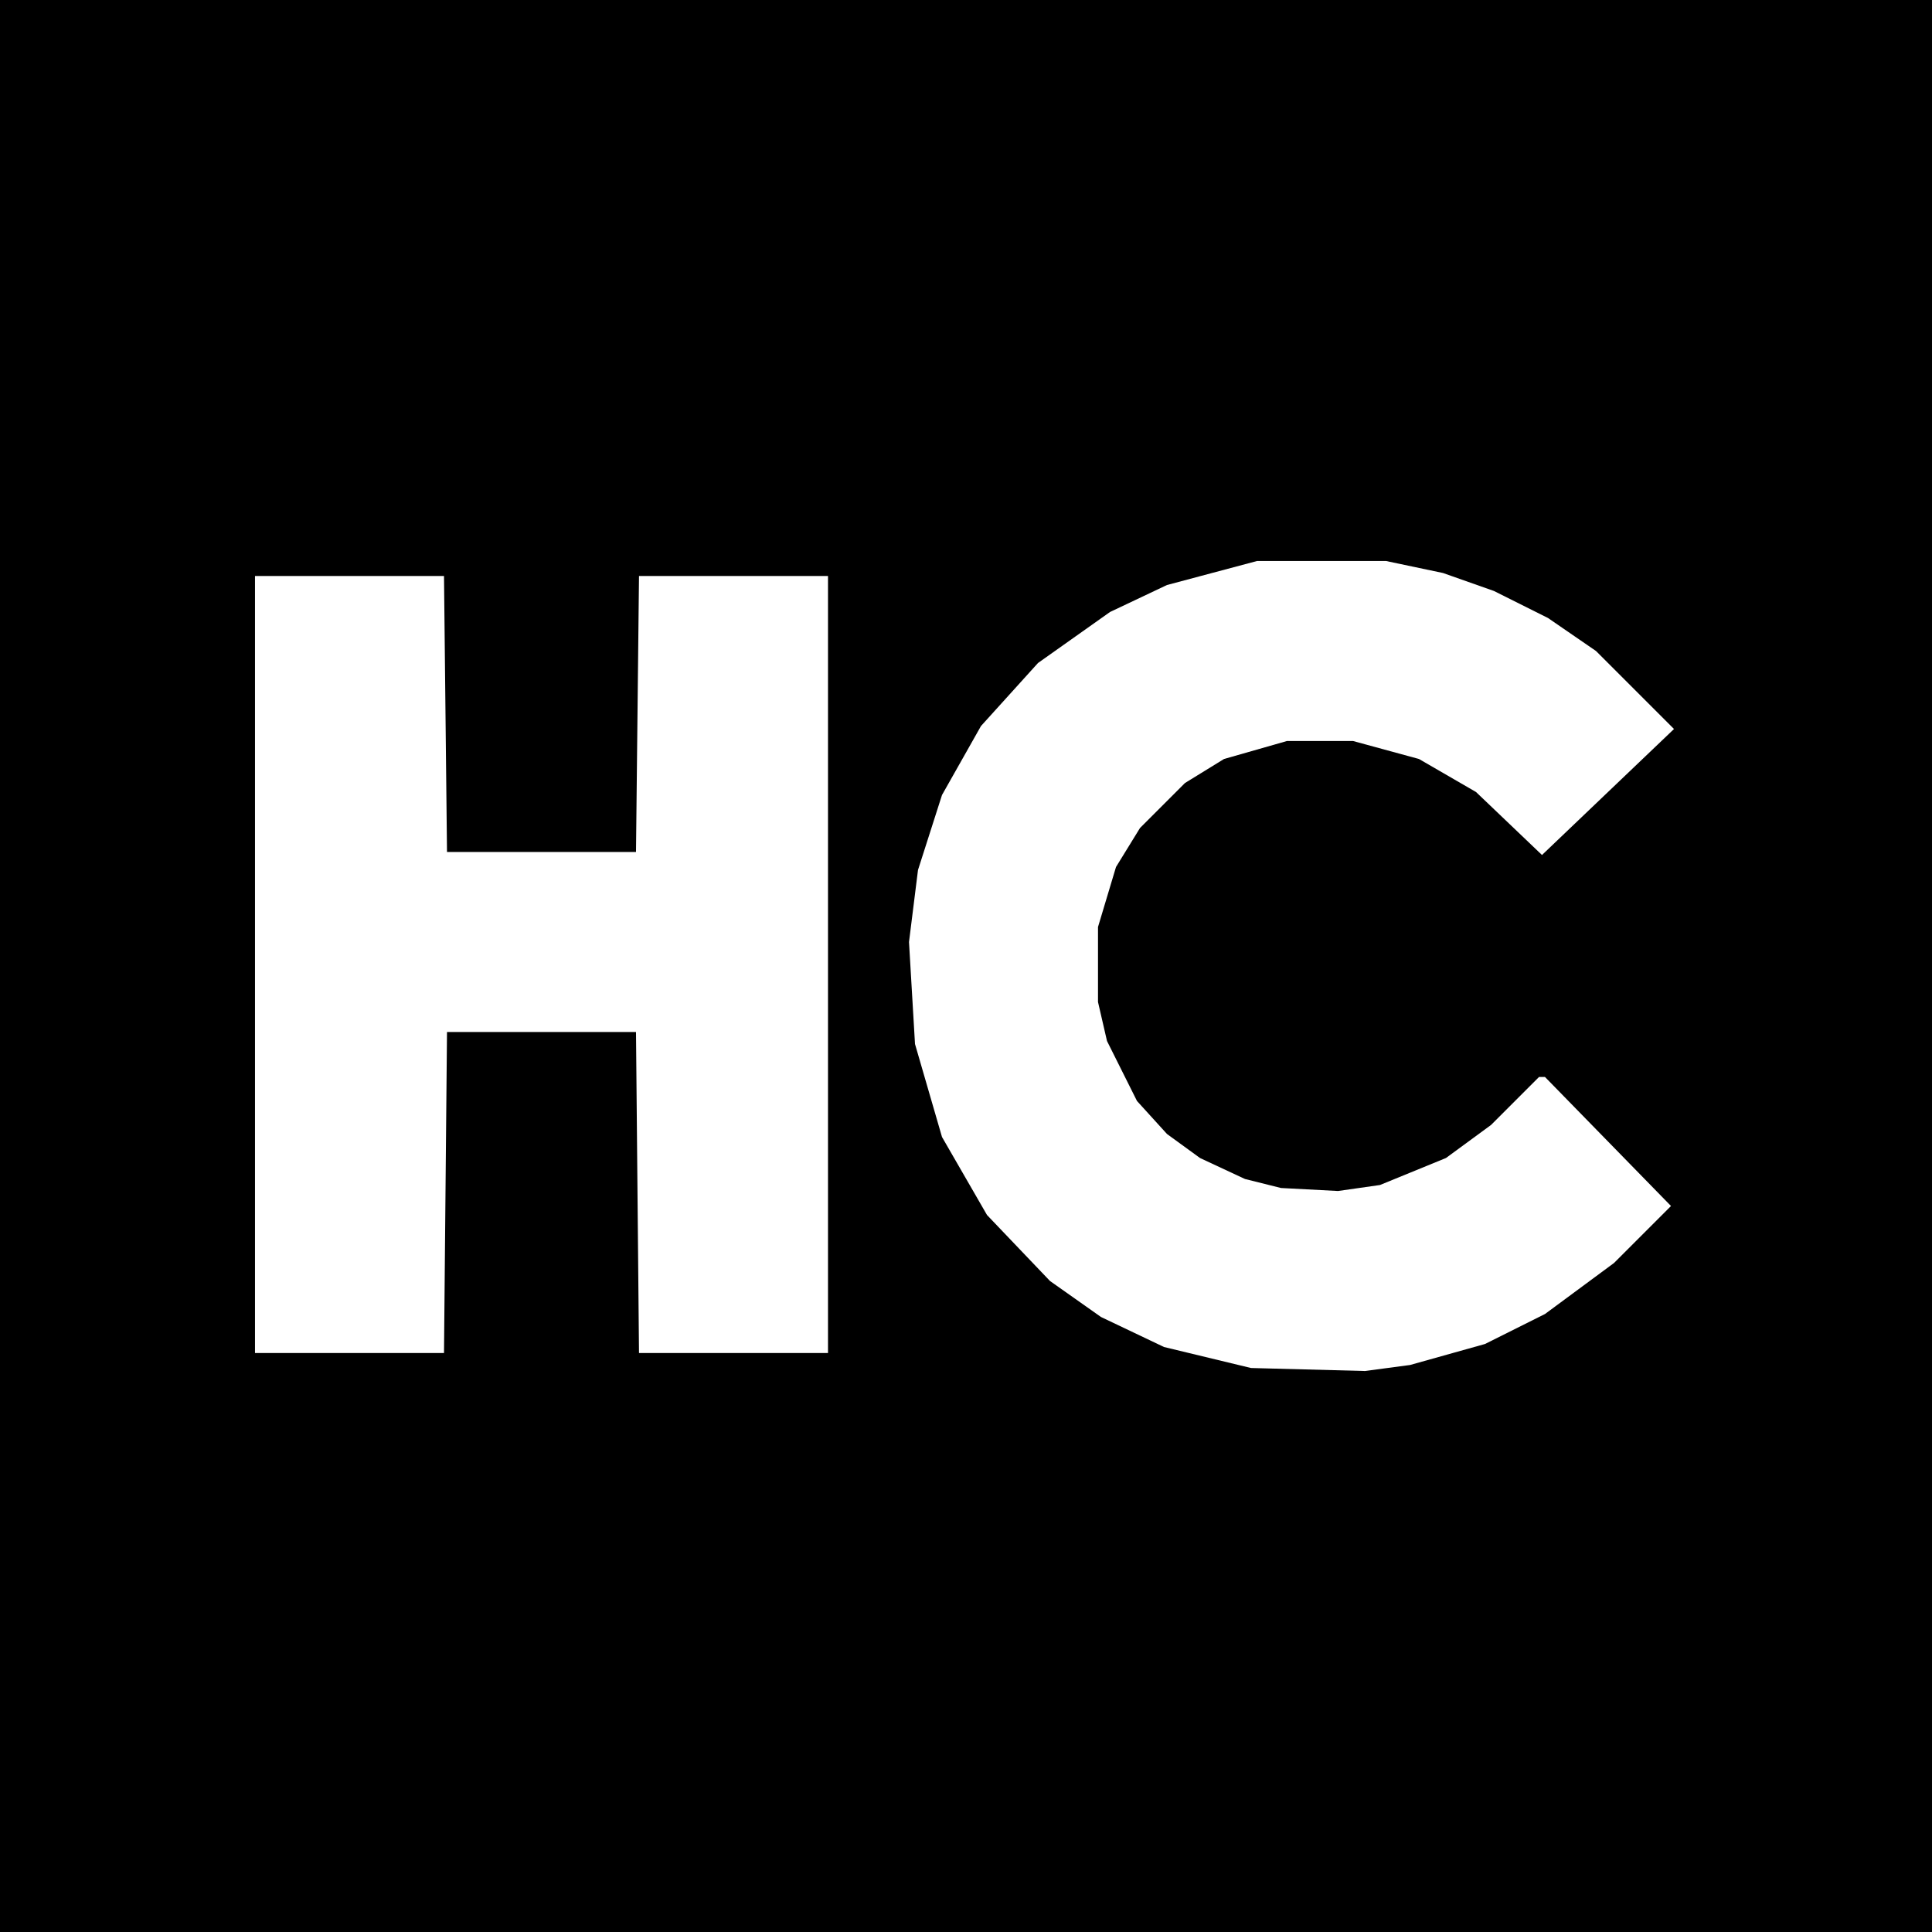
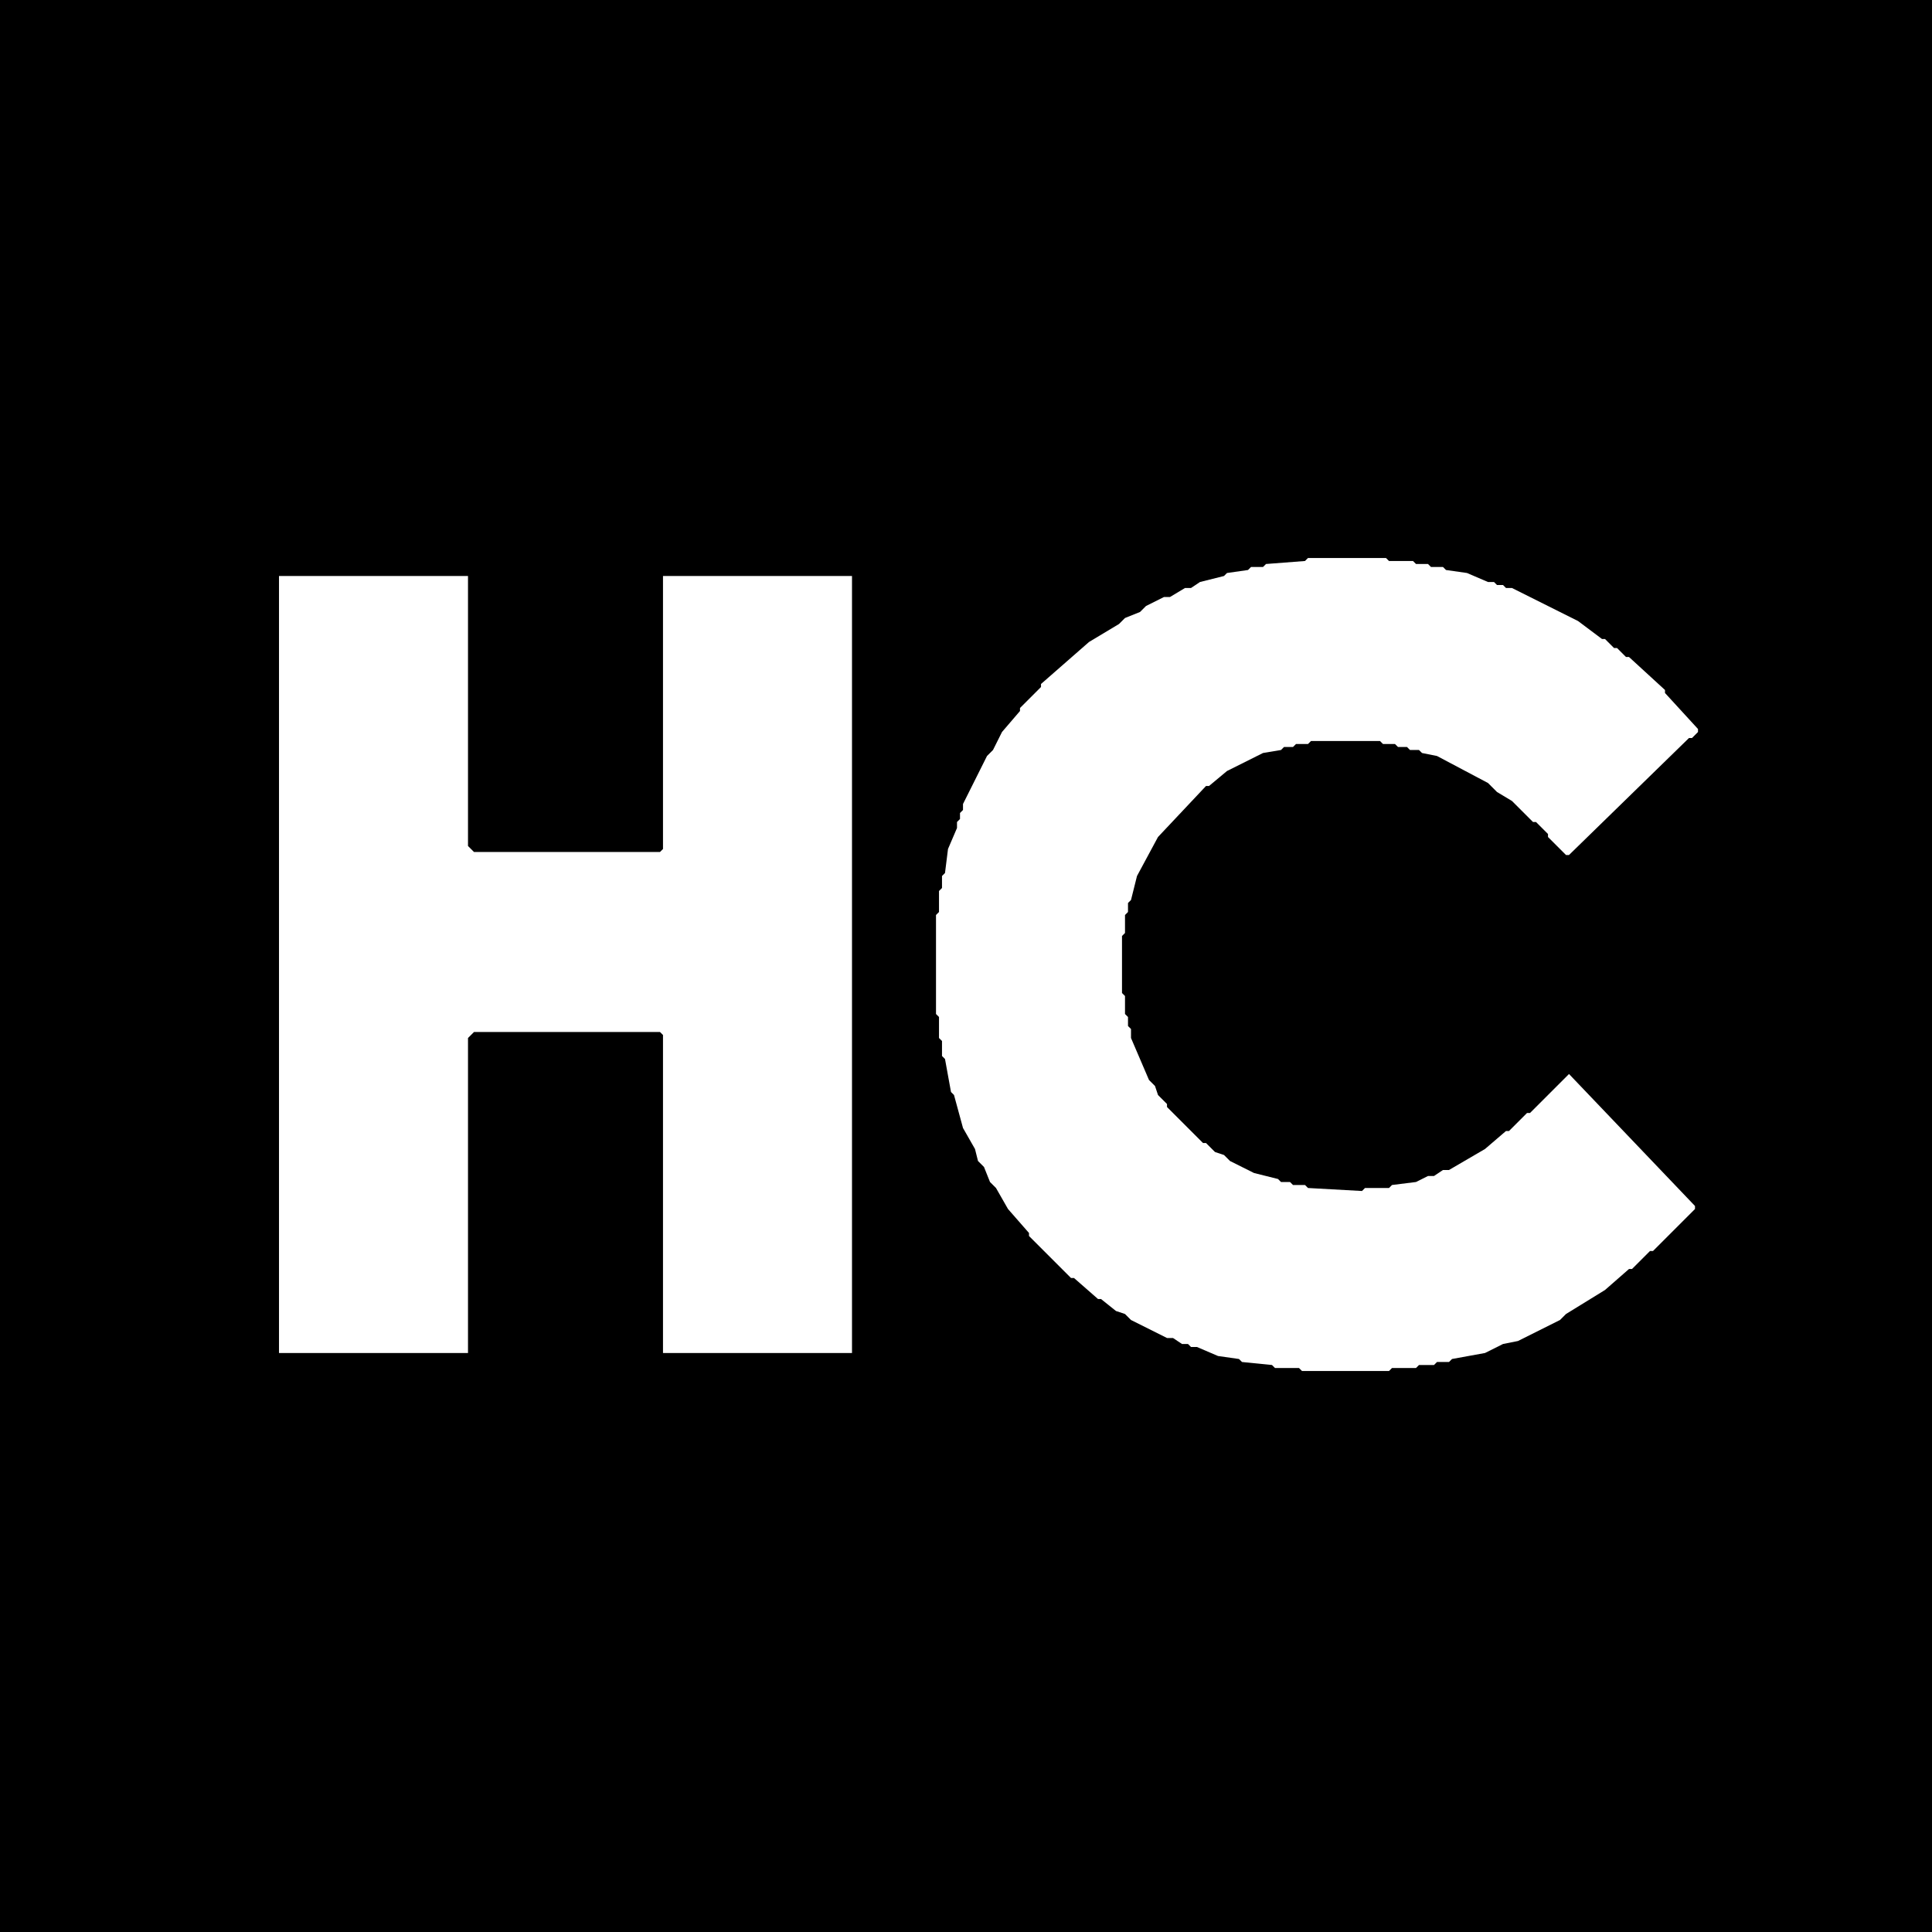
- <svg xmlns="http://www.w3.org/2000/svg" viewBox="0 0 644 644" role="img" aria-label="HC monogram">
-   <rect width="644" height="644" fill="#000" />
-   <path d="M 85 192 L 85 451 L 148 451 L 149 344 L 212 344 L 213 451 L 276 451 L 276 192 L 213 192 L 212 284 L 149 284 L 148 192 Z M 419 187 L 389 195 L 370 204 L 346 221 L 327 242 L 314 265 L 306 290 L 303 314 L 305 348 L 314 379 L 329 405 L 350 427 L 367 439 L 388 449 L 417 456 L 455 457 L 470 455 L 495 448 L 515 438 L 538 421 L 557 402 L 515 359 L 513 359 L 497 375 L 482 386 L 460 395 L 446 397 L 427 396 L 415 393 L 400 386 L 389 378 L 379 367 L 369 347 L 366 334 L 366 309 L 372 289 L 380 276 L 395 261 L 408 253 L 429 247 L 451 247 L 473 253 L 492 264 L 514 285 L 558 243 L 532 217 L 516 206 L 498 197 L 481 191 L 462 187 Z" fill="#fff" fill-rule="evenodd" />
+ <svg xmlns="http://www.w3.org/2000/svg" width="644" height="644" viewBox="0 0 644 644" role="img" aria-label="HC">
+   <rect width="644" height="644" fill="black" />
+   <path fill="white" d="M93,192 L93,451 L156,451 L156,346 L158,344 L220,344 L221,345 L221,451 L284,451 L284,192 L221,192 L221,283 L220,284 L158,284 L156,282 L156,192 Z M422,188 L421,189 L417,189 L416,190 L409,191 L408,192 L400,194 L397,196 L395,196 L390,199 L388,199 L382,202 L380,204 L375,206 L373,208 L363,214 L347,228 L347,229 L340,236 L340,237 L334,244 L331,250 L329,252 L321,268 L321,270 L320,271 L320,273 L319,274 L319,276 L316,283 L315,291 L314,292 L314,296 L313,297 L313,304 L312,305 L312,338 L313,339 L313,346 L314,347 L314,352 L315,353 L317,364 L318,365 L321,376 L325,383 L326,387 L328,389 L330,394 L332,396 L336,403 L343,411 L343,412 L357,426 L358,426 L366,433 L367,433 L372,437 L375,438 L377,440 L389,446 L391,446 L394,448 L396,448 L397,449 L399,449 L406,452 L413,453 L414,454 L424,455 L425,456 L433,456 L434,457 L463,457 L464,456 L472,456 L473,455 L478,455 L479,454 L483,454 L484,453 L495,451 L501,448 L506,447 L520,440 L522,438 L535,430 L543,423 L544,423 L550,417 L551,417 L565,403 L565,402 L523,358 L510,371 L509,371 L503,377 L502,377 L495,383 L483,390 L481,390 L478,392 L476,392 L472,394 L464,395 L463,396 L455,396 L454,397 L436,396 L435,395 L431,395 L430,394 L427,394 L426,393 L418,391 L410,387 L408,385 L405,384 L402,381 L401,381 L389,369 L389,368 L386,365 L385,362 L383,360 L377,346 L377,343 L376,342 L376,339 L375,338 L375,332 L374,331 L374,312 L375,311 L375,305 L376,304 L376,301 L377,300 L379,292 L386,279 L402,262 L403,262 L409,257 L421,251 L427,250 L428,249 L431,249 L432,248 L436,248 L437,247 L460,247 L461,248 L465,248 L466,249 L469,249 L470,250 L473,250 L474,251 L479,252 L496,261 L499,264 L504,267 L511,274 L512,274 L516,278 L516,279 L522,285 L523,285 L563,246 L564,246 L566,244 L566,243 L555,231 L555,230 L543,219 L542,219 L539,216 L538,216 L535,213 L534,213 L526,207 L504,196 L502,196 L501,195 L499,195 L498,194 L496,194 L489,191 L482,190 L481,189 L477,189 L476,188 L472,188 L471,187 L463,187 L462,186 L436,186 L435,187 Z" />
</svg>
